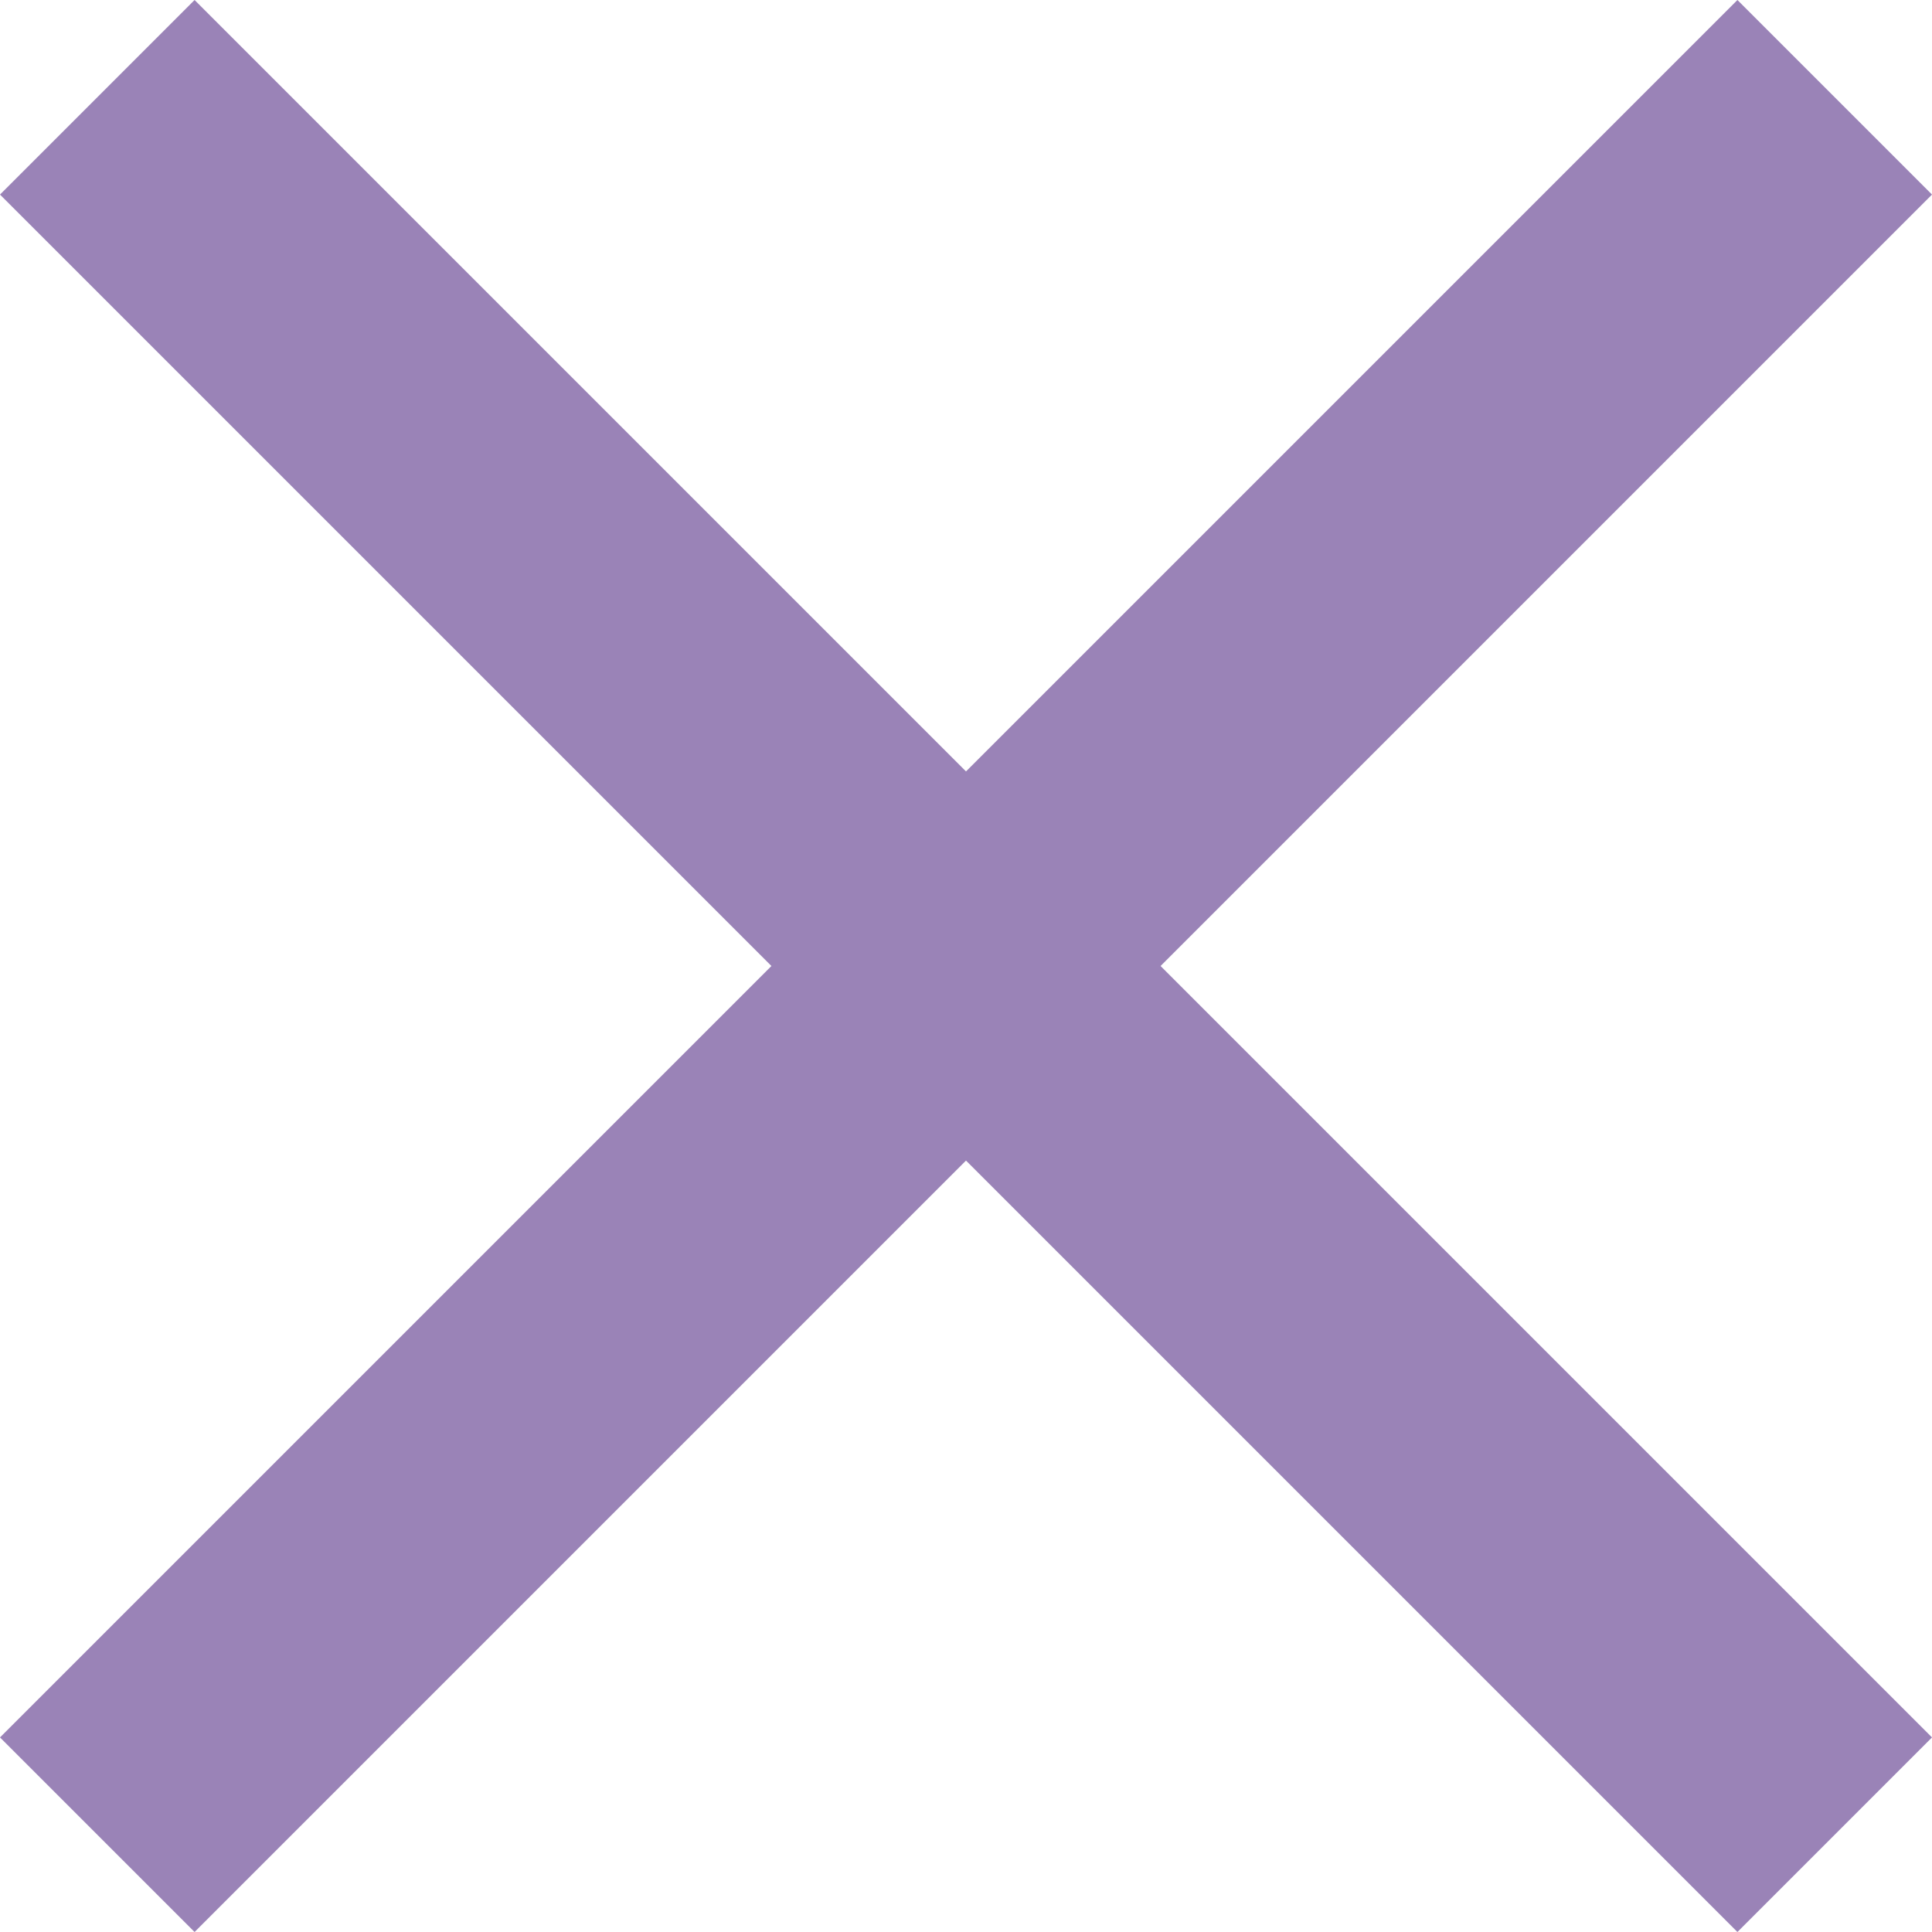
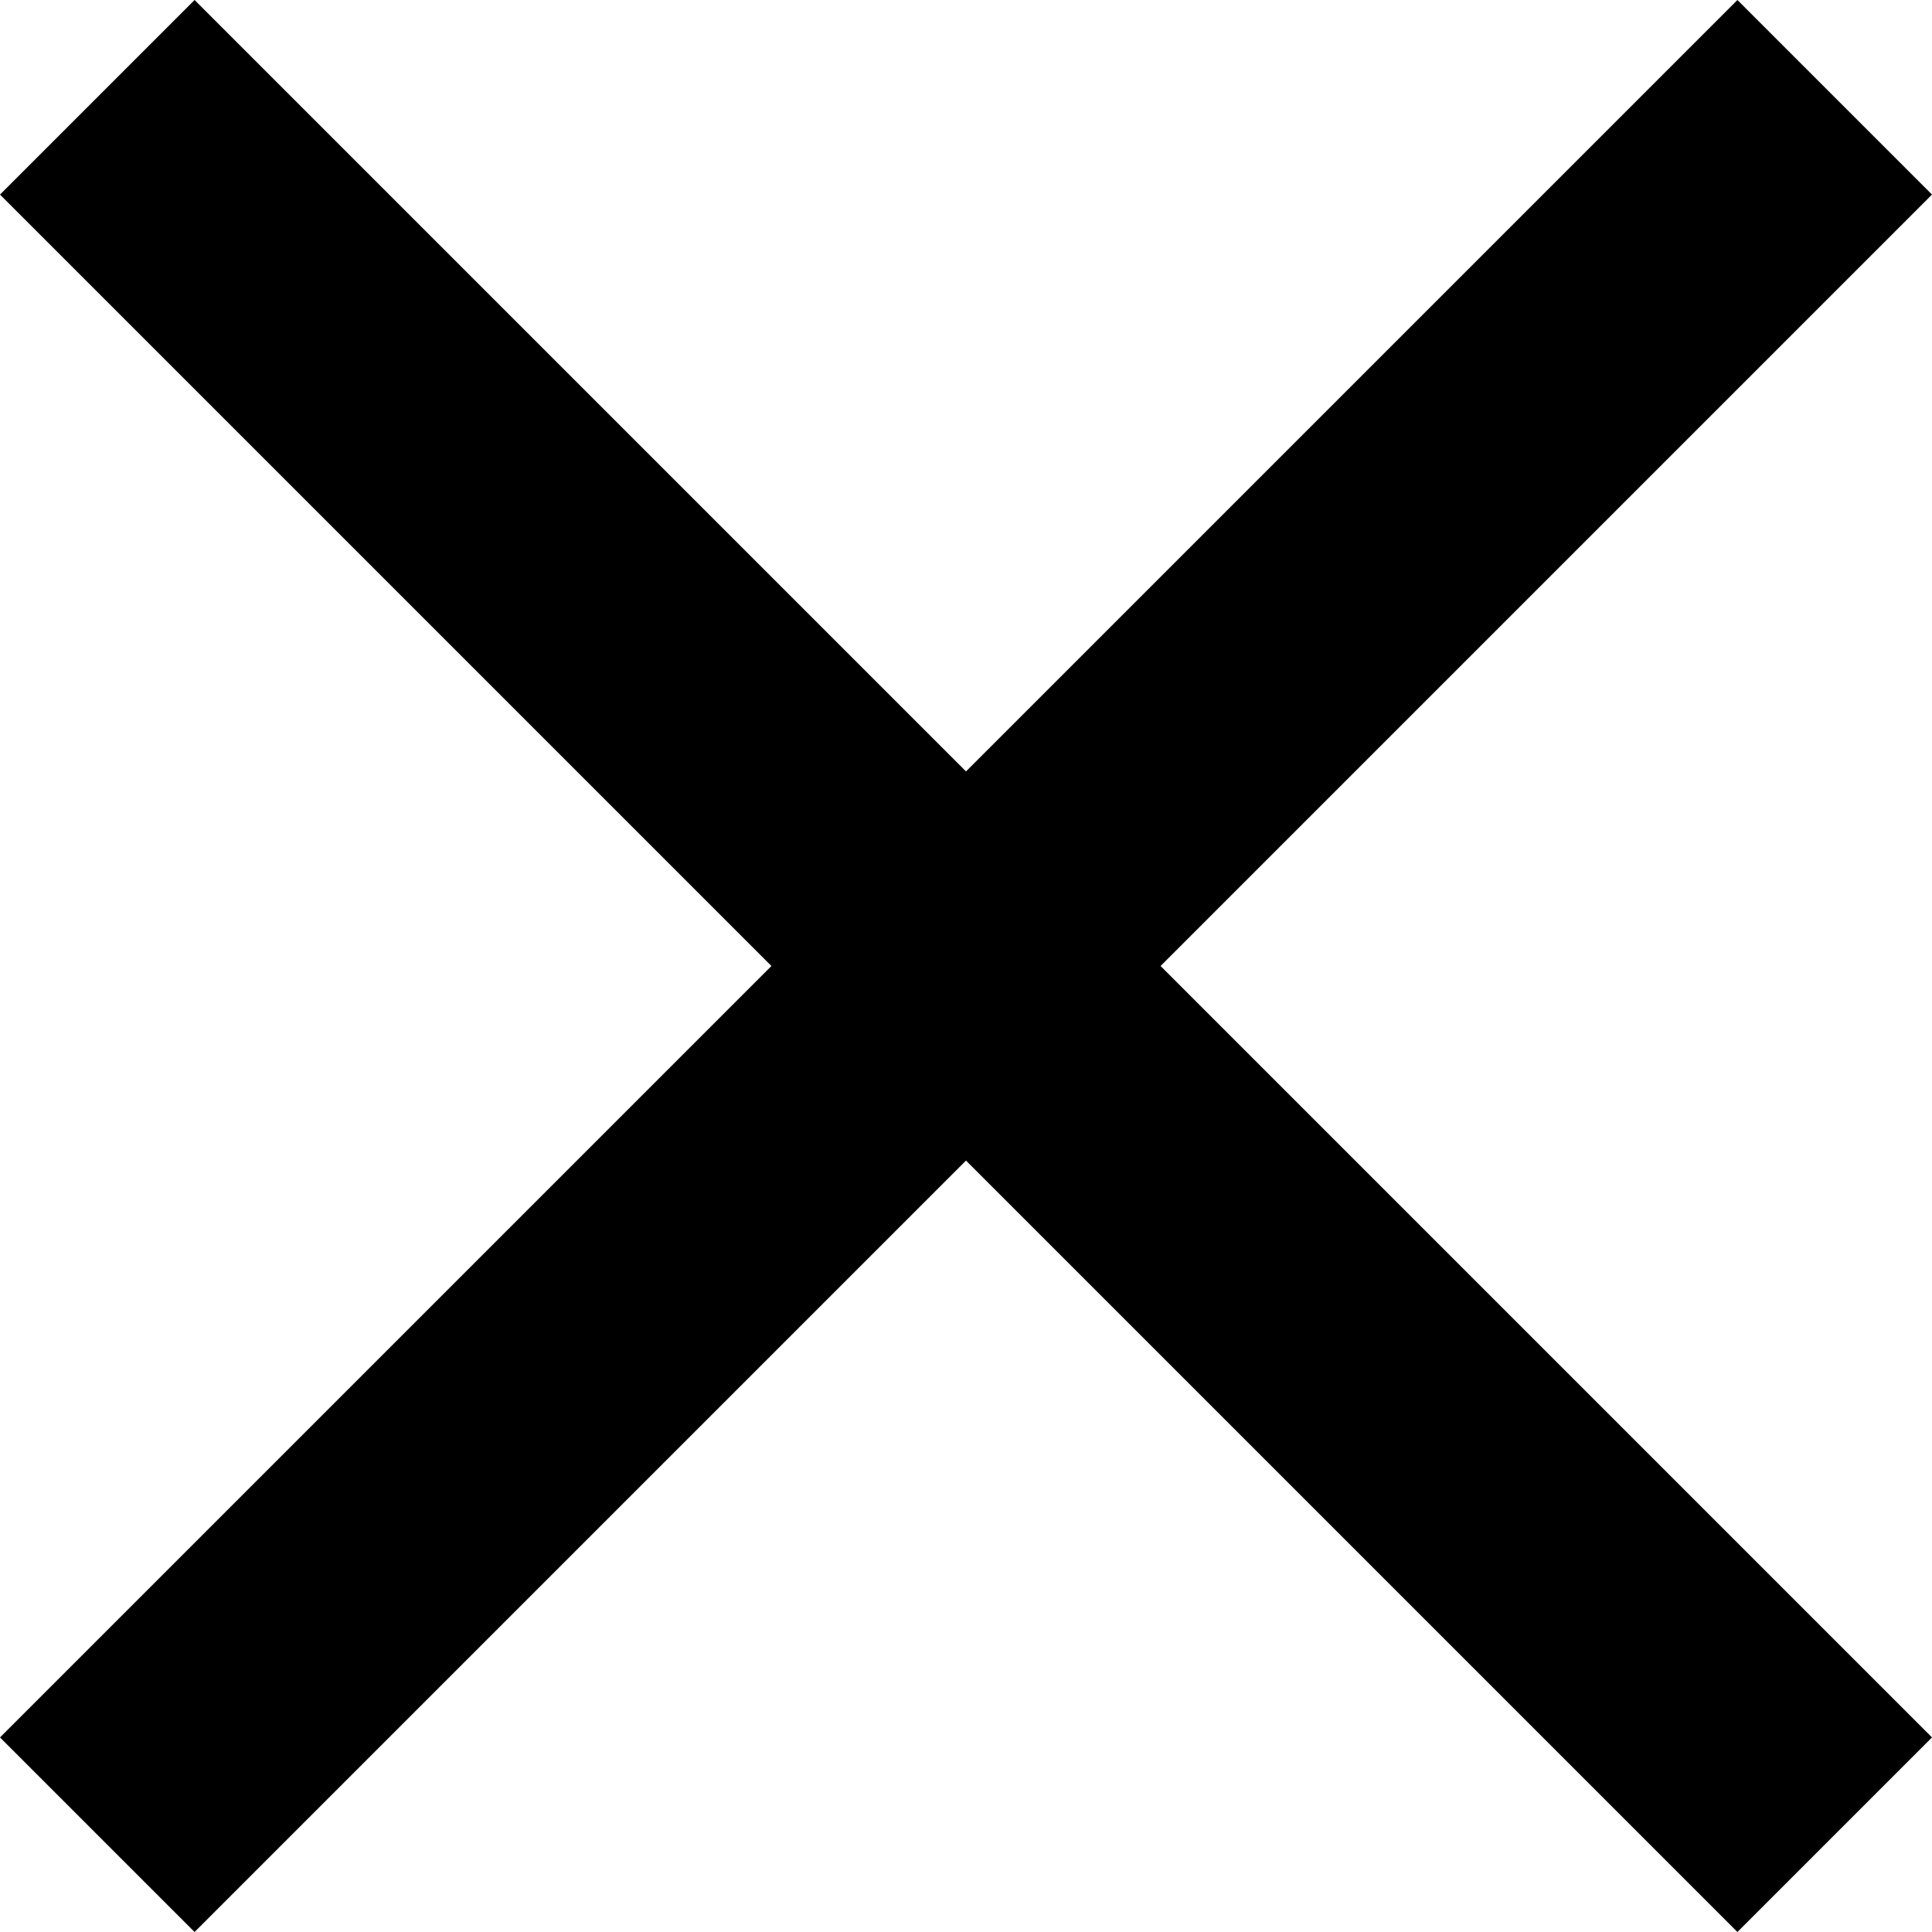
- <svg xmlns="http://www.w3.org/2000/svg" width="14" height="14" viewBox="0 0 14 14" fill="none">
-   <path d="M14 1.41L12.59 0L7 5.59L1.41 0L0 1.41L5.59 7L0 12.59L1.41 14L7 8.41L12.59 14L14 12.59L8.41 7L14 1.41Z" fill="#9A83B7" />
+ <svg xmlns="http://www.w3.org/2000/svg" width="14" height="14" viewBox="0 0 14 14" fill="current">
+   <path d="M14 1.41L12.59 0L7 5.59L1.41 0L0 1.41L5.59 7L0 12.59L1.41 14L7 8.41L12.59 14L14 12.59L8.41 7L14 1.41Z" fill="current" />
</svg>
